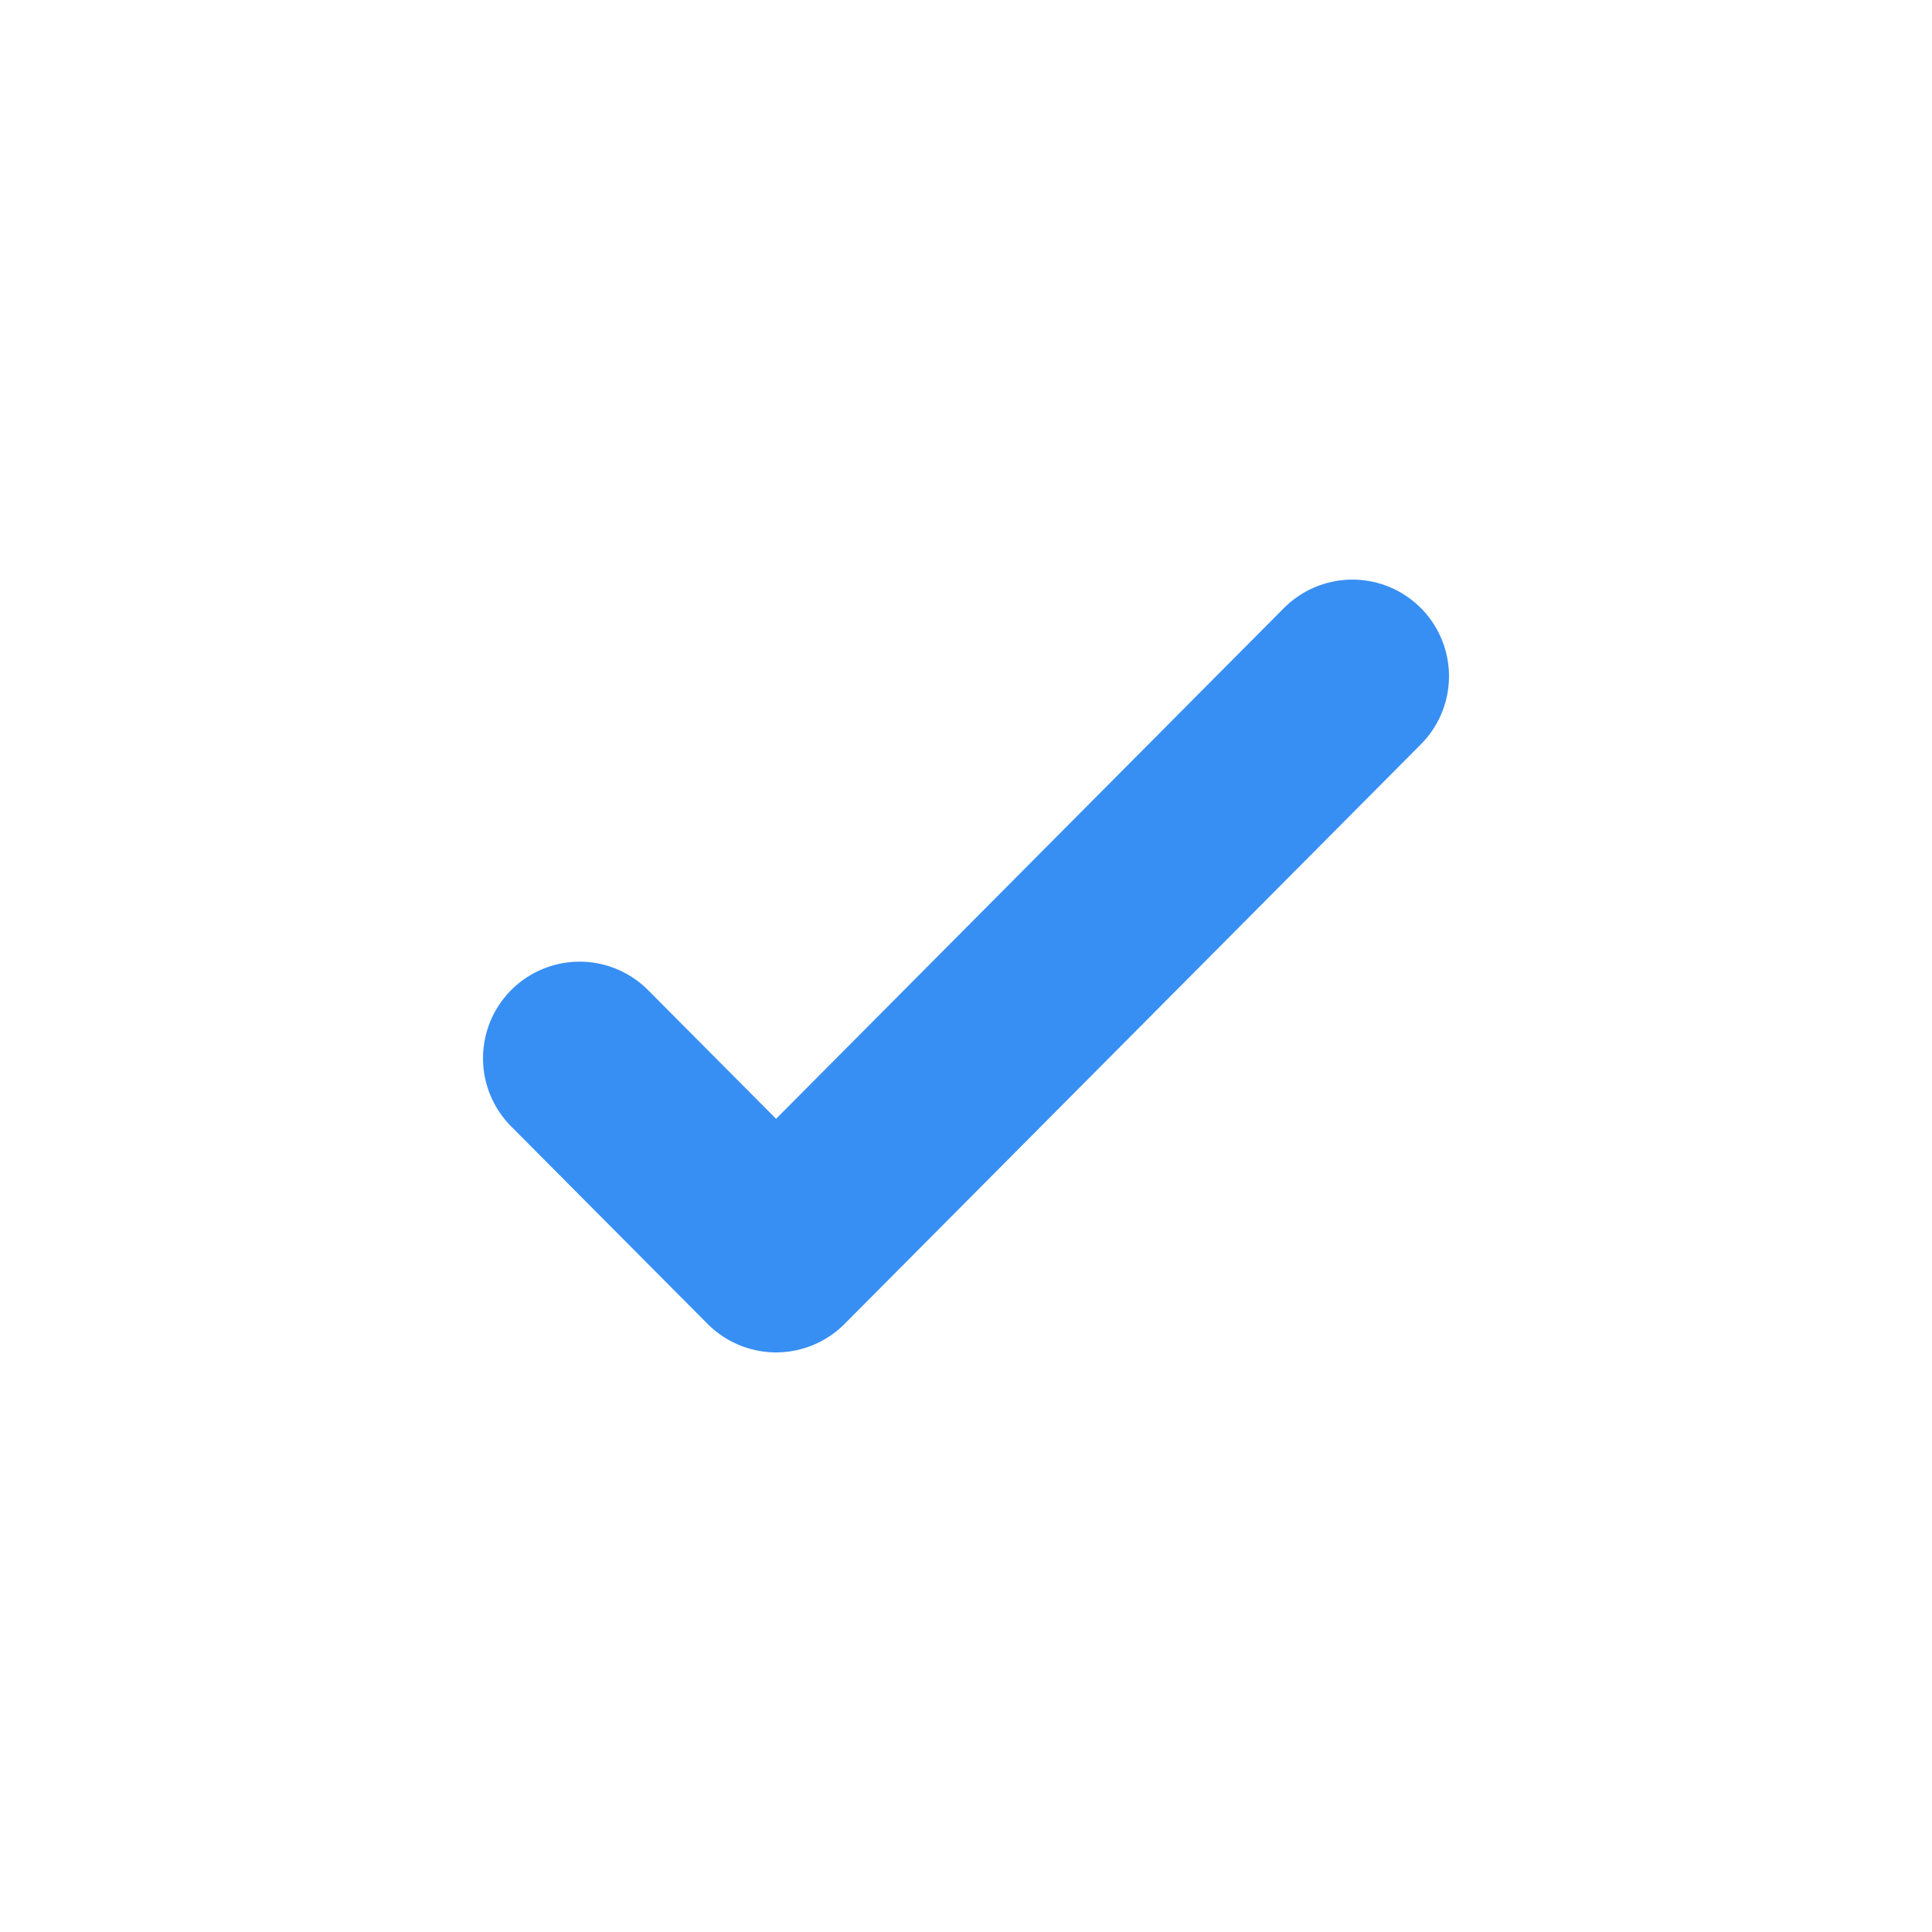
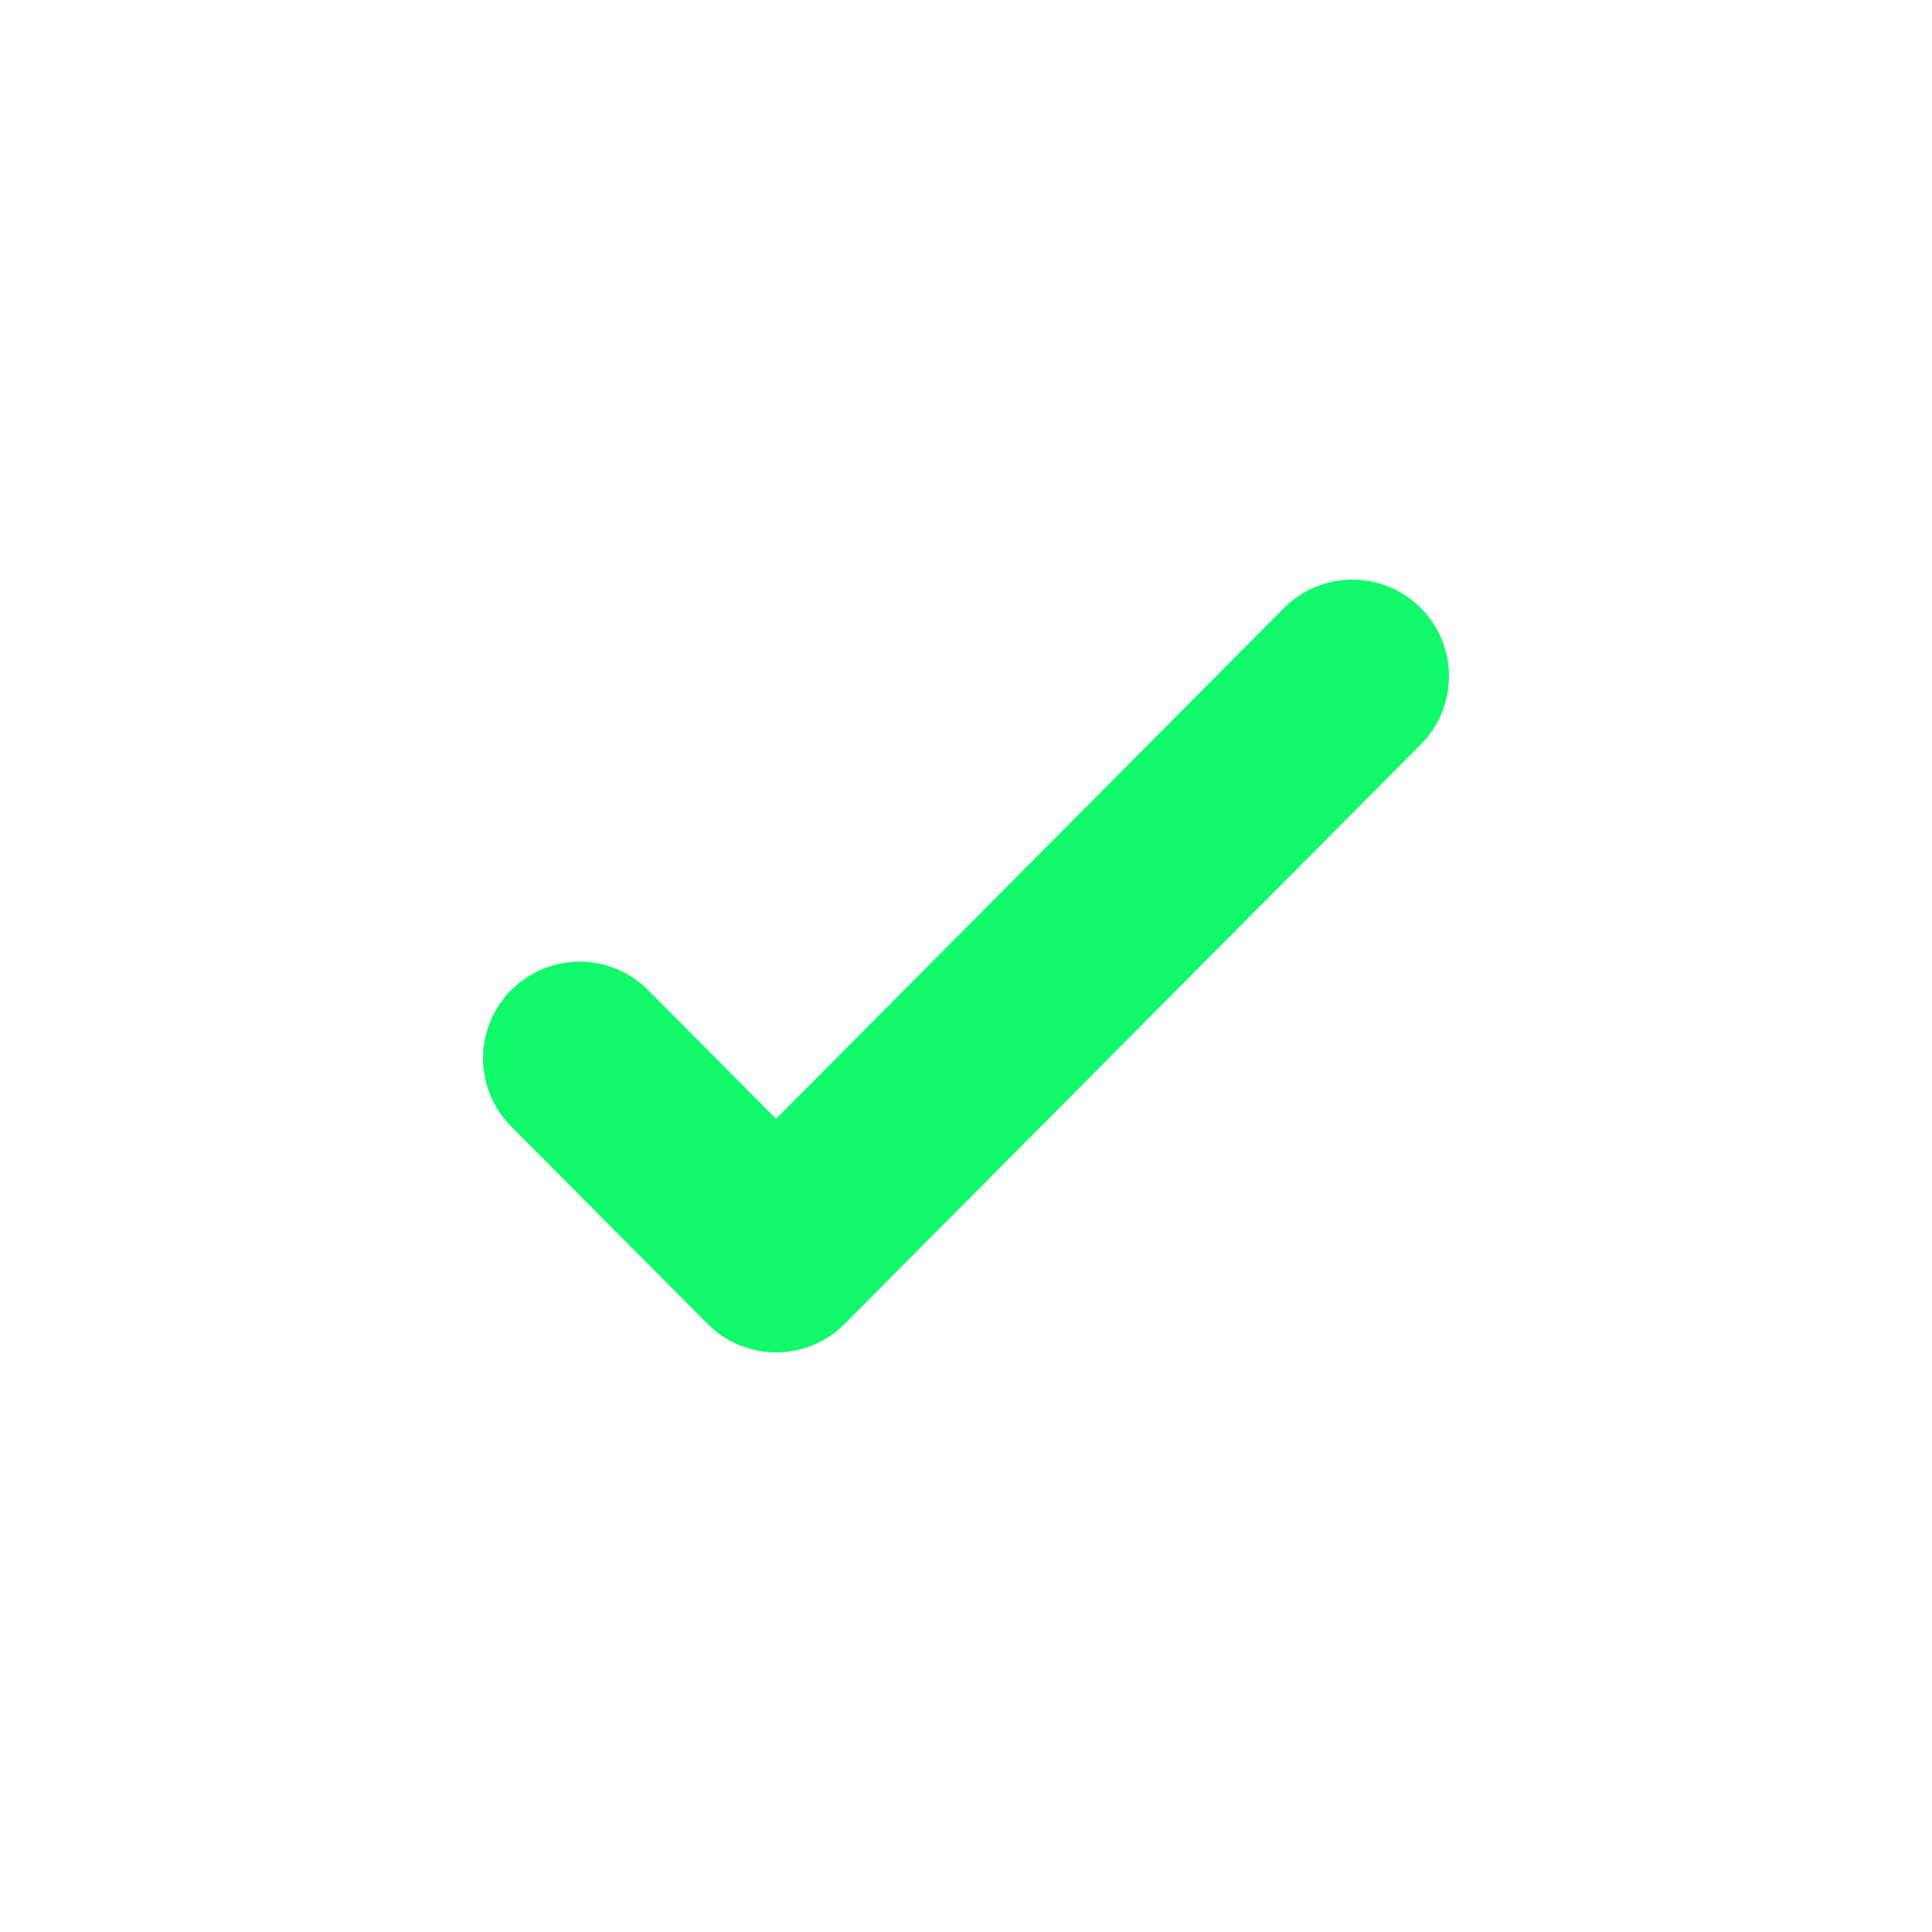
<svg xmlns="http://www.w3.org/2000/svg" width="20" height="20" fill="none">
-   <path d="m14 7-5.966 6L6 10.955" stroke="#388FF3" stroke-width="2" stroke-linecap="round" stroke-linejoin="round" />
+   <path d="m14 7-5.966 6L6 10.955" stroke=" rgb(17, 250, 107)" stroke-width="2" stroke-linecap="round" stroke-linejoin="round" />
</svg>
